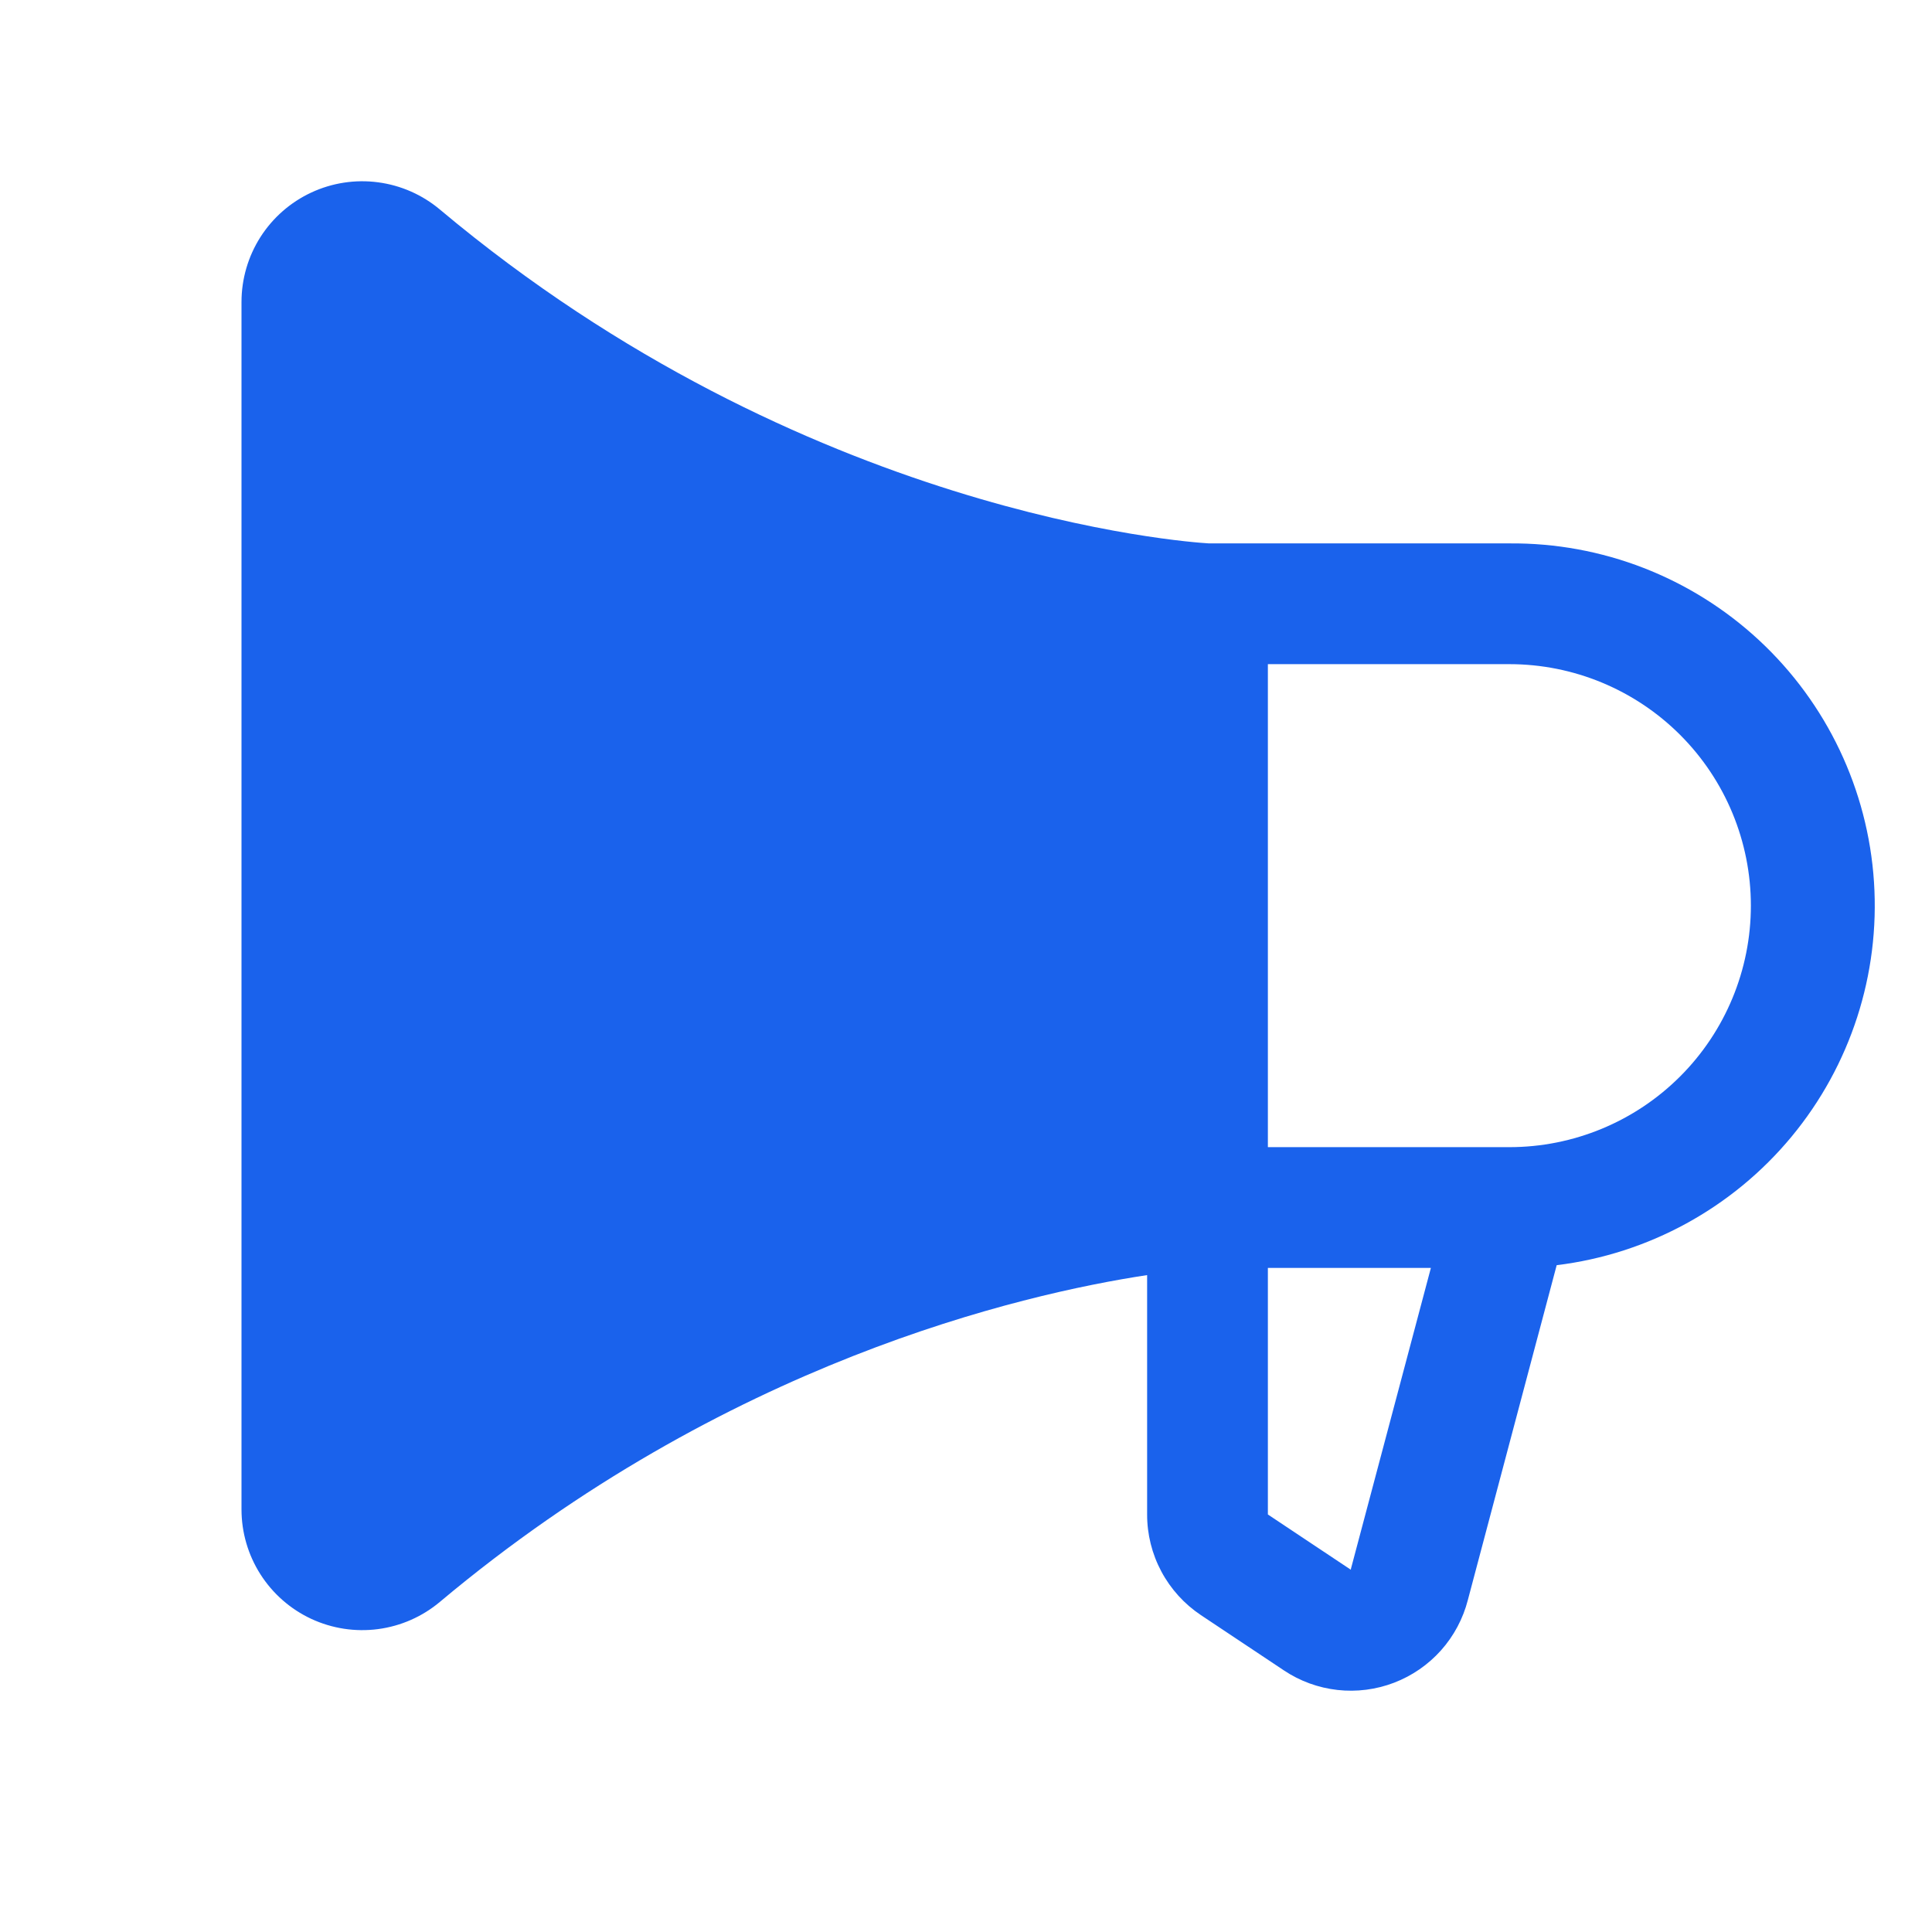
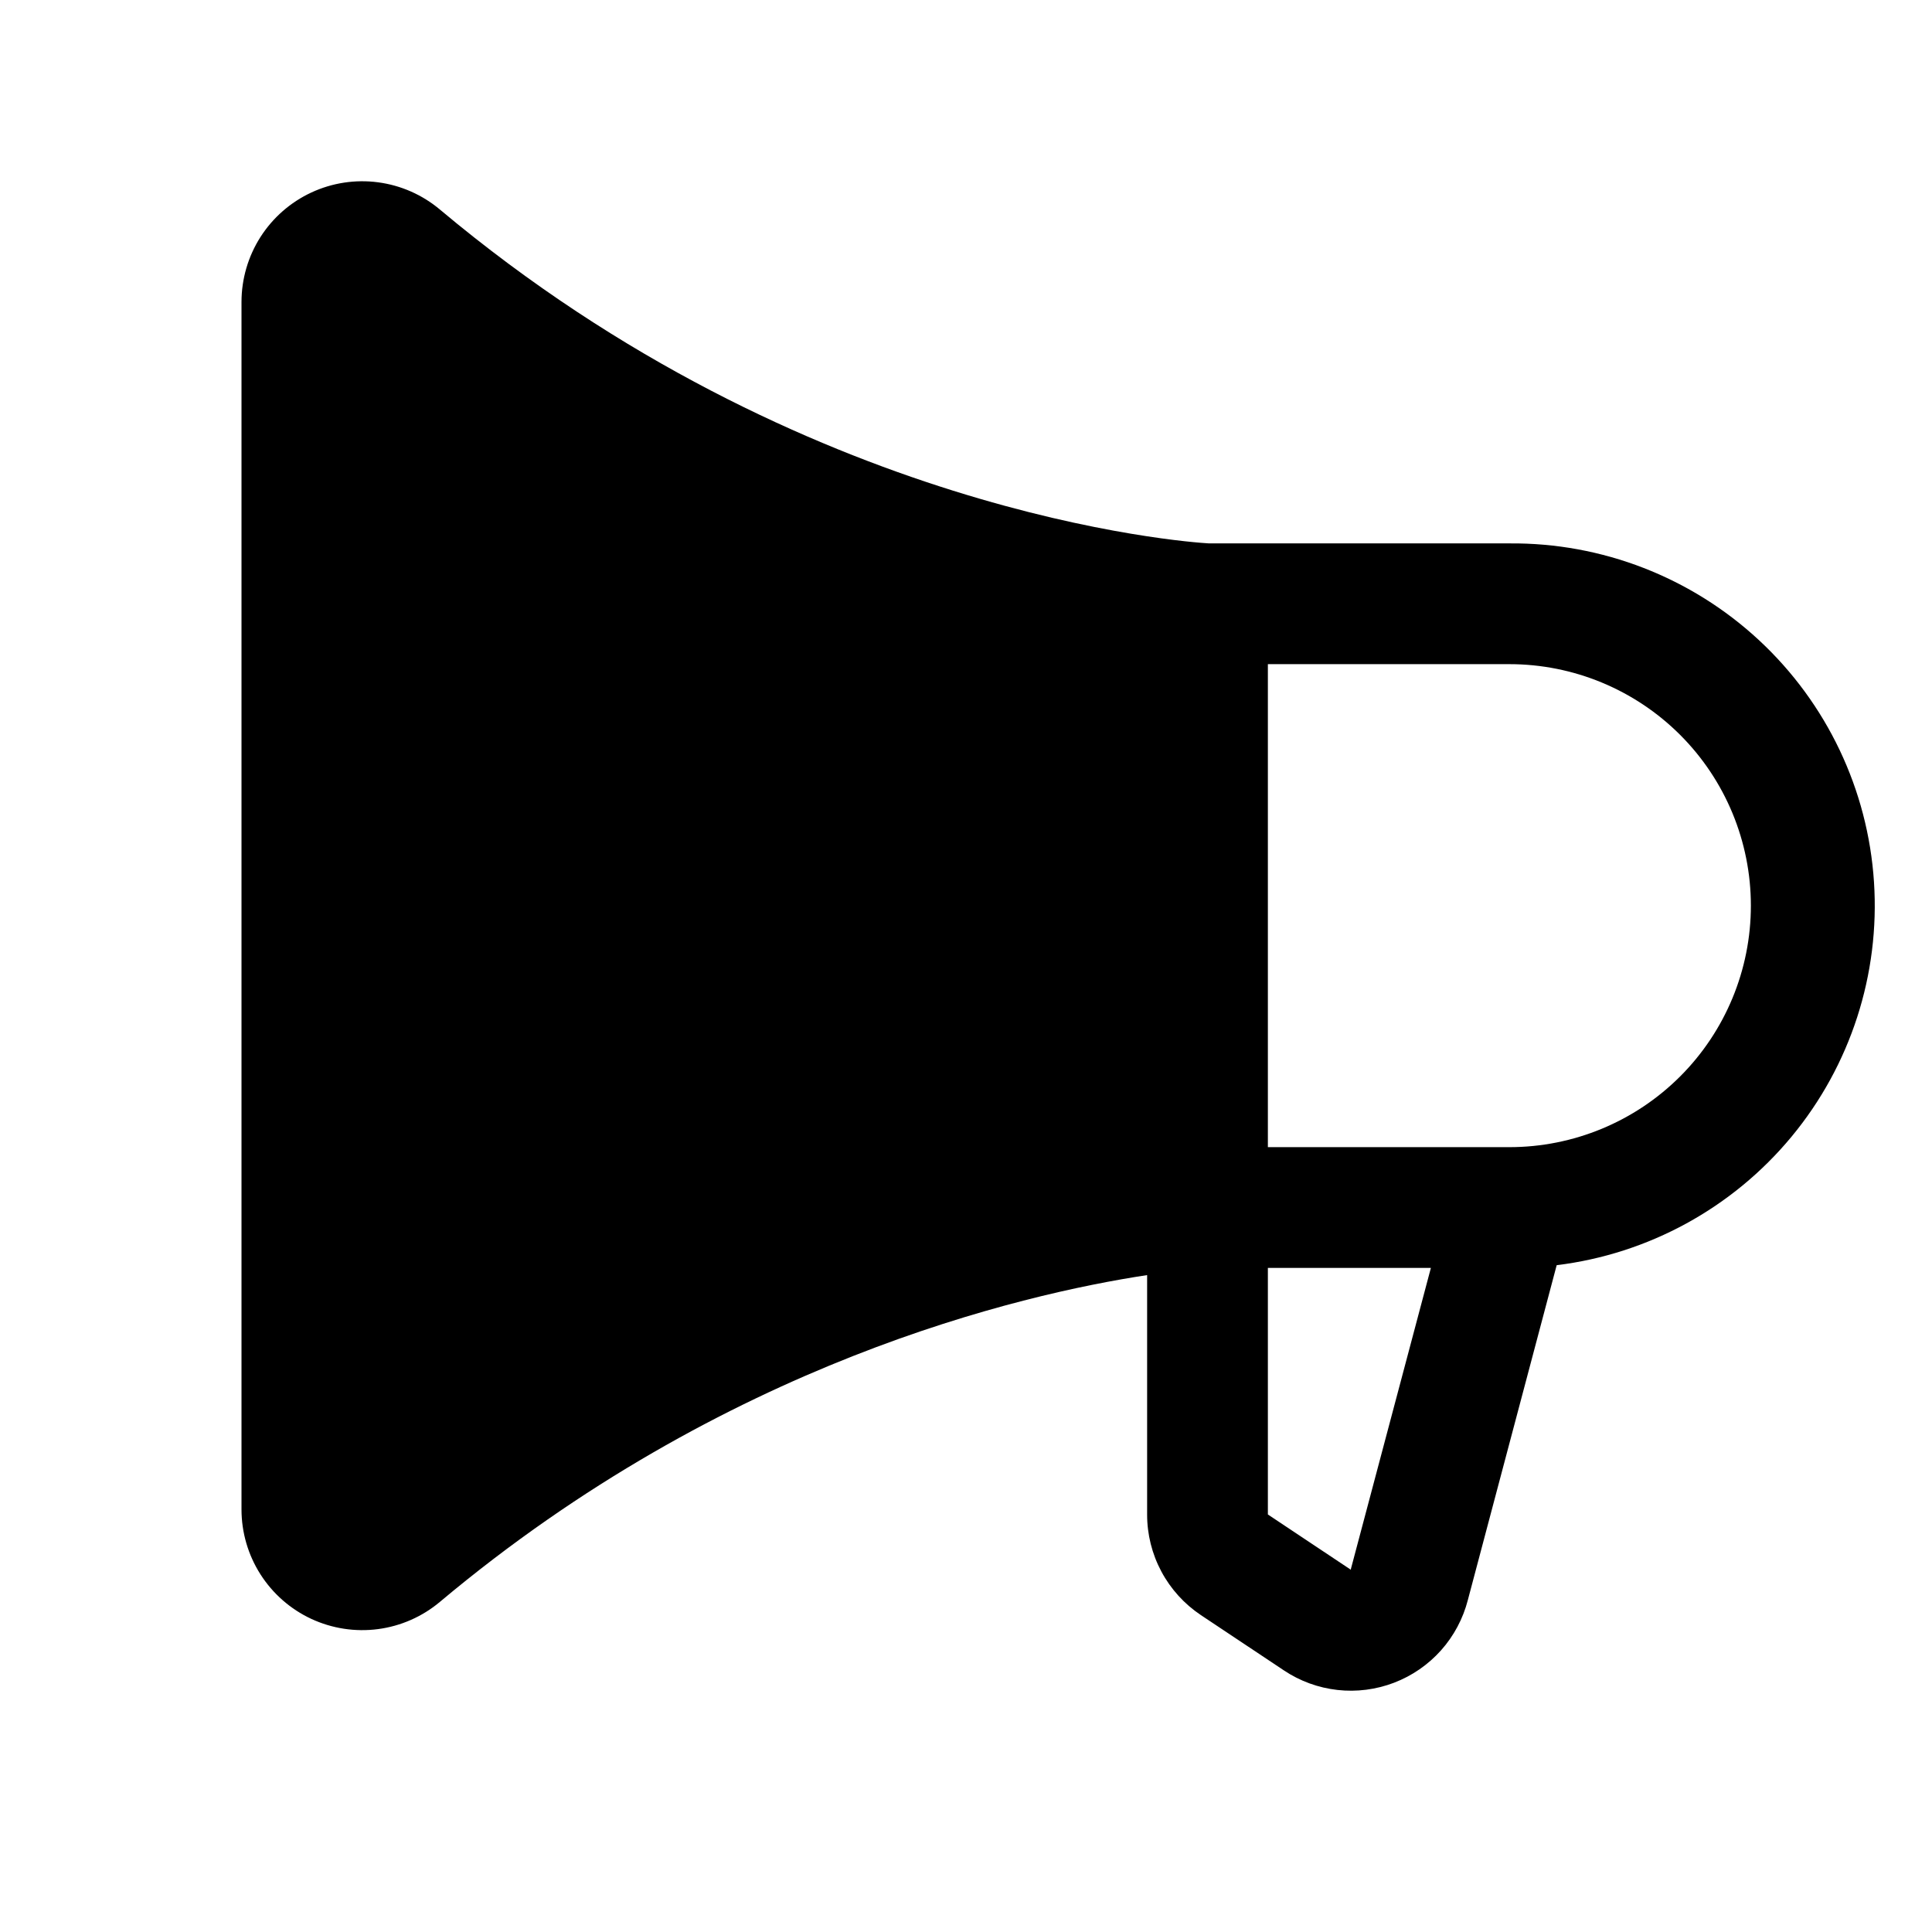
<svg xmlns="http://www.w3.org/2000/svg" preserveAspectRatio="none" overflow="visible" style="display: block;" width="72" height="72" viewBox="0 0 72 72" fill="none">
  <g id="Frame">
-     <path id="Vector" d="M56.25 20.251H45.056C44.238 20.204 29.976 19.2 16.394 7.809C15.738 7.258 14.939 6.906 14.09 6.794C13.241 6.681 12.377 6.814 11.601 7.175C10.824 7.537 10.167 8.112 9.706 8.834C9.246 9.556 9.001 10.395 9 11.251V56.251C9 57.108 9.245 57.947 9.705 58.669C10.166 59.392 10.823 59.968 11.599 60.33C12.376 60.691 13.24 60.824 14.089 60.712C14.938 60.6 15.738 60.248 16.394 59.697C27.017 50.787 38.05 48.233 42.75 47.519V56.44C42.749 57.181 42.931 57.912 43.281 58.566C43.63 59.22 44.136 59.777 44.752 60.189L47.846 62.25C48.444 62.65 49.129 62.9 49.844 62.98C50.558 63.06 51.281 62.967 51.953 62.71C52.624 62.453 53.224 62.039 53.703 61.503C54.181 60.966 54.524 60.323 54.703 59.626L58.013 47.15C61.435 46.73 64.567 45.016 66.766 42.36C68.965 39.705 70.064 36.308 69.838 32.868C69.613 29.427 68.079 26.204 65.553 23.858C63.026 21.512 59.698 20.221 56.25 20.251ZM50.344 58.47V58.501L47.25 56.44V47.251H53.325L50.344 58.47ZM56.25 42.751H47.25V24.751H56.25C58.637 24.751 60.926 25.7 62.614 27.387C64.302 29.075 65.25 31.364 65.25 33.751C65.25 36.138 64.302 38.428 62.614 40.115C60.926 41.803 58.637 42.751 56.25 42.751Z" fill="#1A62EC" />
+     <path id="Vector" d="M56.25 20.251H45.056C44.238 20.204 29.976 19.2 16.394 7.809C15.738 7.258 14.939 6.906 14.09 6.794C13.241 6.681 12.377 6.814 11.601 7.175C10.824 7.537 10.167 8.112 9.706 8.834C9.246 9.556 9.001 10.395 9 11.251V56.251C9 57.108 9.245 57.947 9.705 58.669C10.166 59.392 10.823 59.968 11.599 60.33C12.376 60.691 13.24 60.824 14.089 60.712C14.938 60.6 15.738 60.248 16.394 59.697C27.017 50.787 38.05 48.233 42.75 47.519V56.44C42.749 57.181 42.931 57.912 43.281 58.566C43.63 59.22 44.136 59.777 44.752 60.189L47.846 62.25C48.444 62.65 49.129 62.9 49.844 62.98C50.558 63.06 51.281 62.967 51.953 62.71C52.624 62.453 53.224 62.039 53.703 61.503C54.181 60.966 54.524 60.323 54.703 59.626L58.013 47.15C61.435 46.73 64.567 45.016 66.766 42.36C68.965 39.705 70.064 36.308 69.838 32.868C69.613 29.427 68.079 26.204 65.553 23.858C63.026 21.512 59.698 20.221 56.25 20.251ZM50.344 58.47V58.501L47.25 56.44V47.251H53.325L50.344 58.47ZM56.25 42.751H47.25V24.751H56.25C58.637 24.751 60.926 25.7 62.614 27.387C64.302 29.075 65.25 31.364 65.25 33.751C65.25 36.138 64.302 38.428 62.614 40.115C60.926 41.803 58.637 42.751 56.25 42.751Z" fill="black" />
  </g>
</svg>
